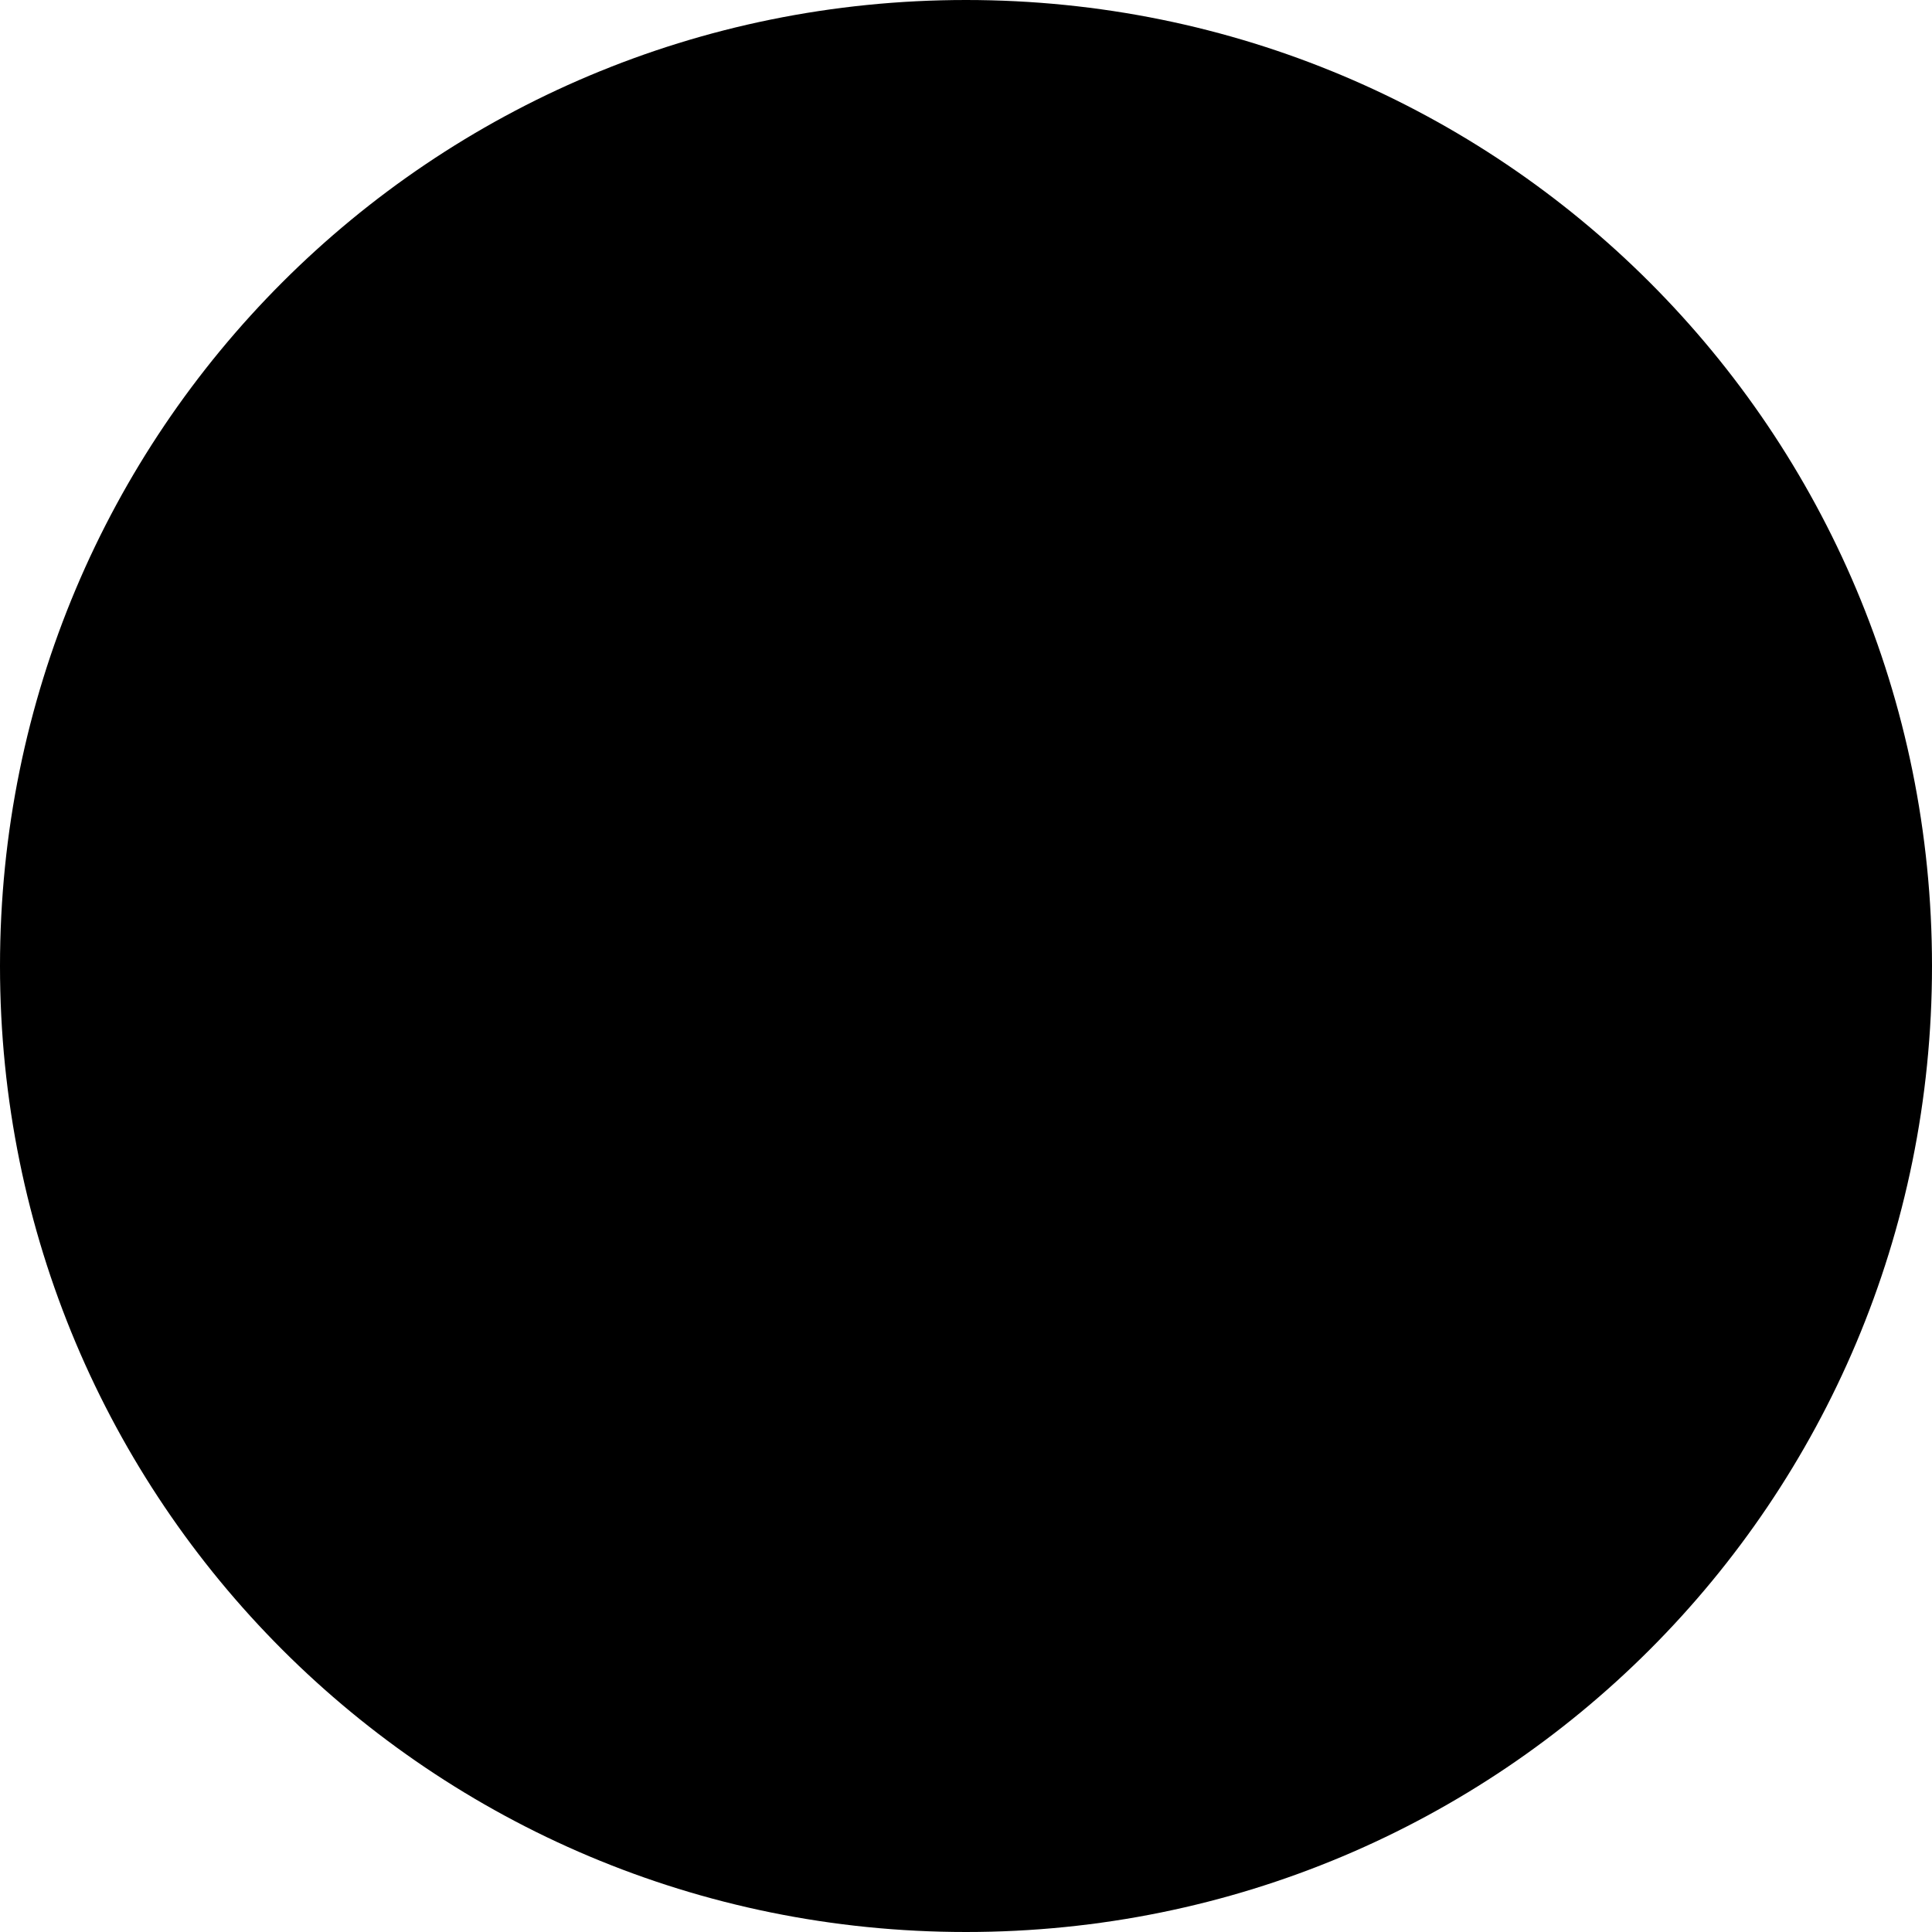
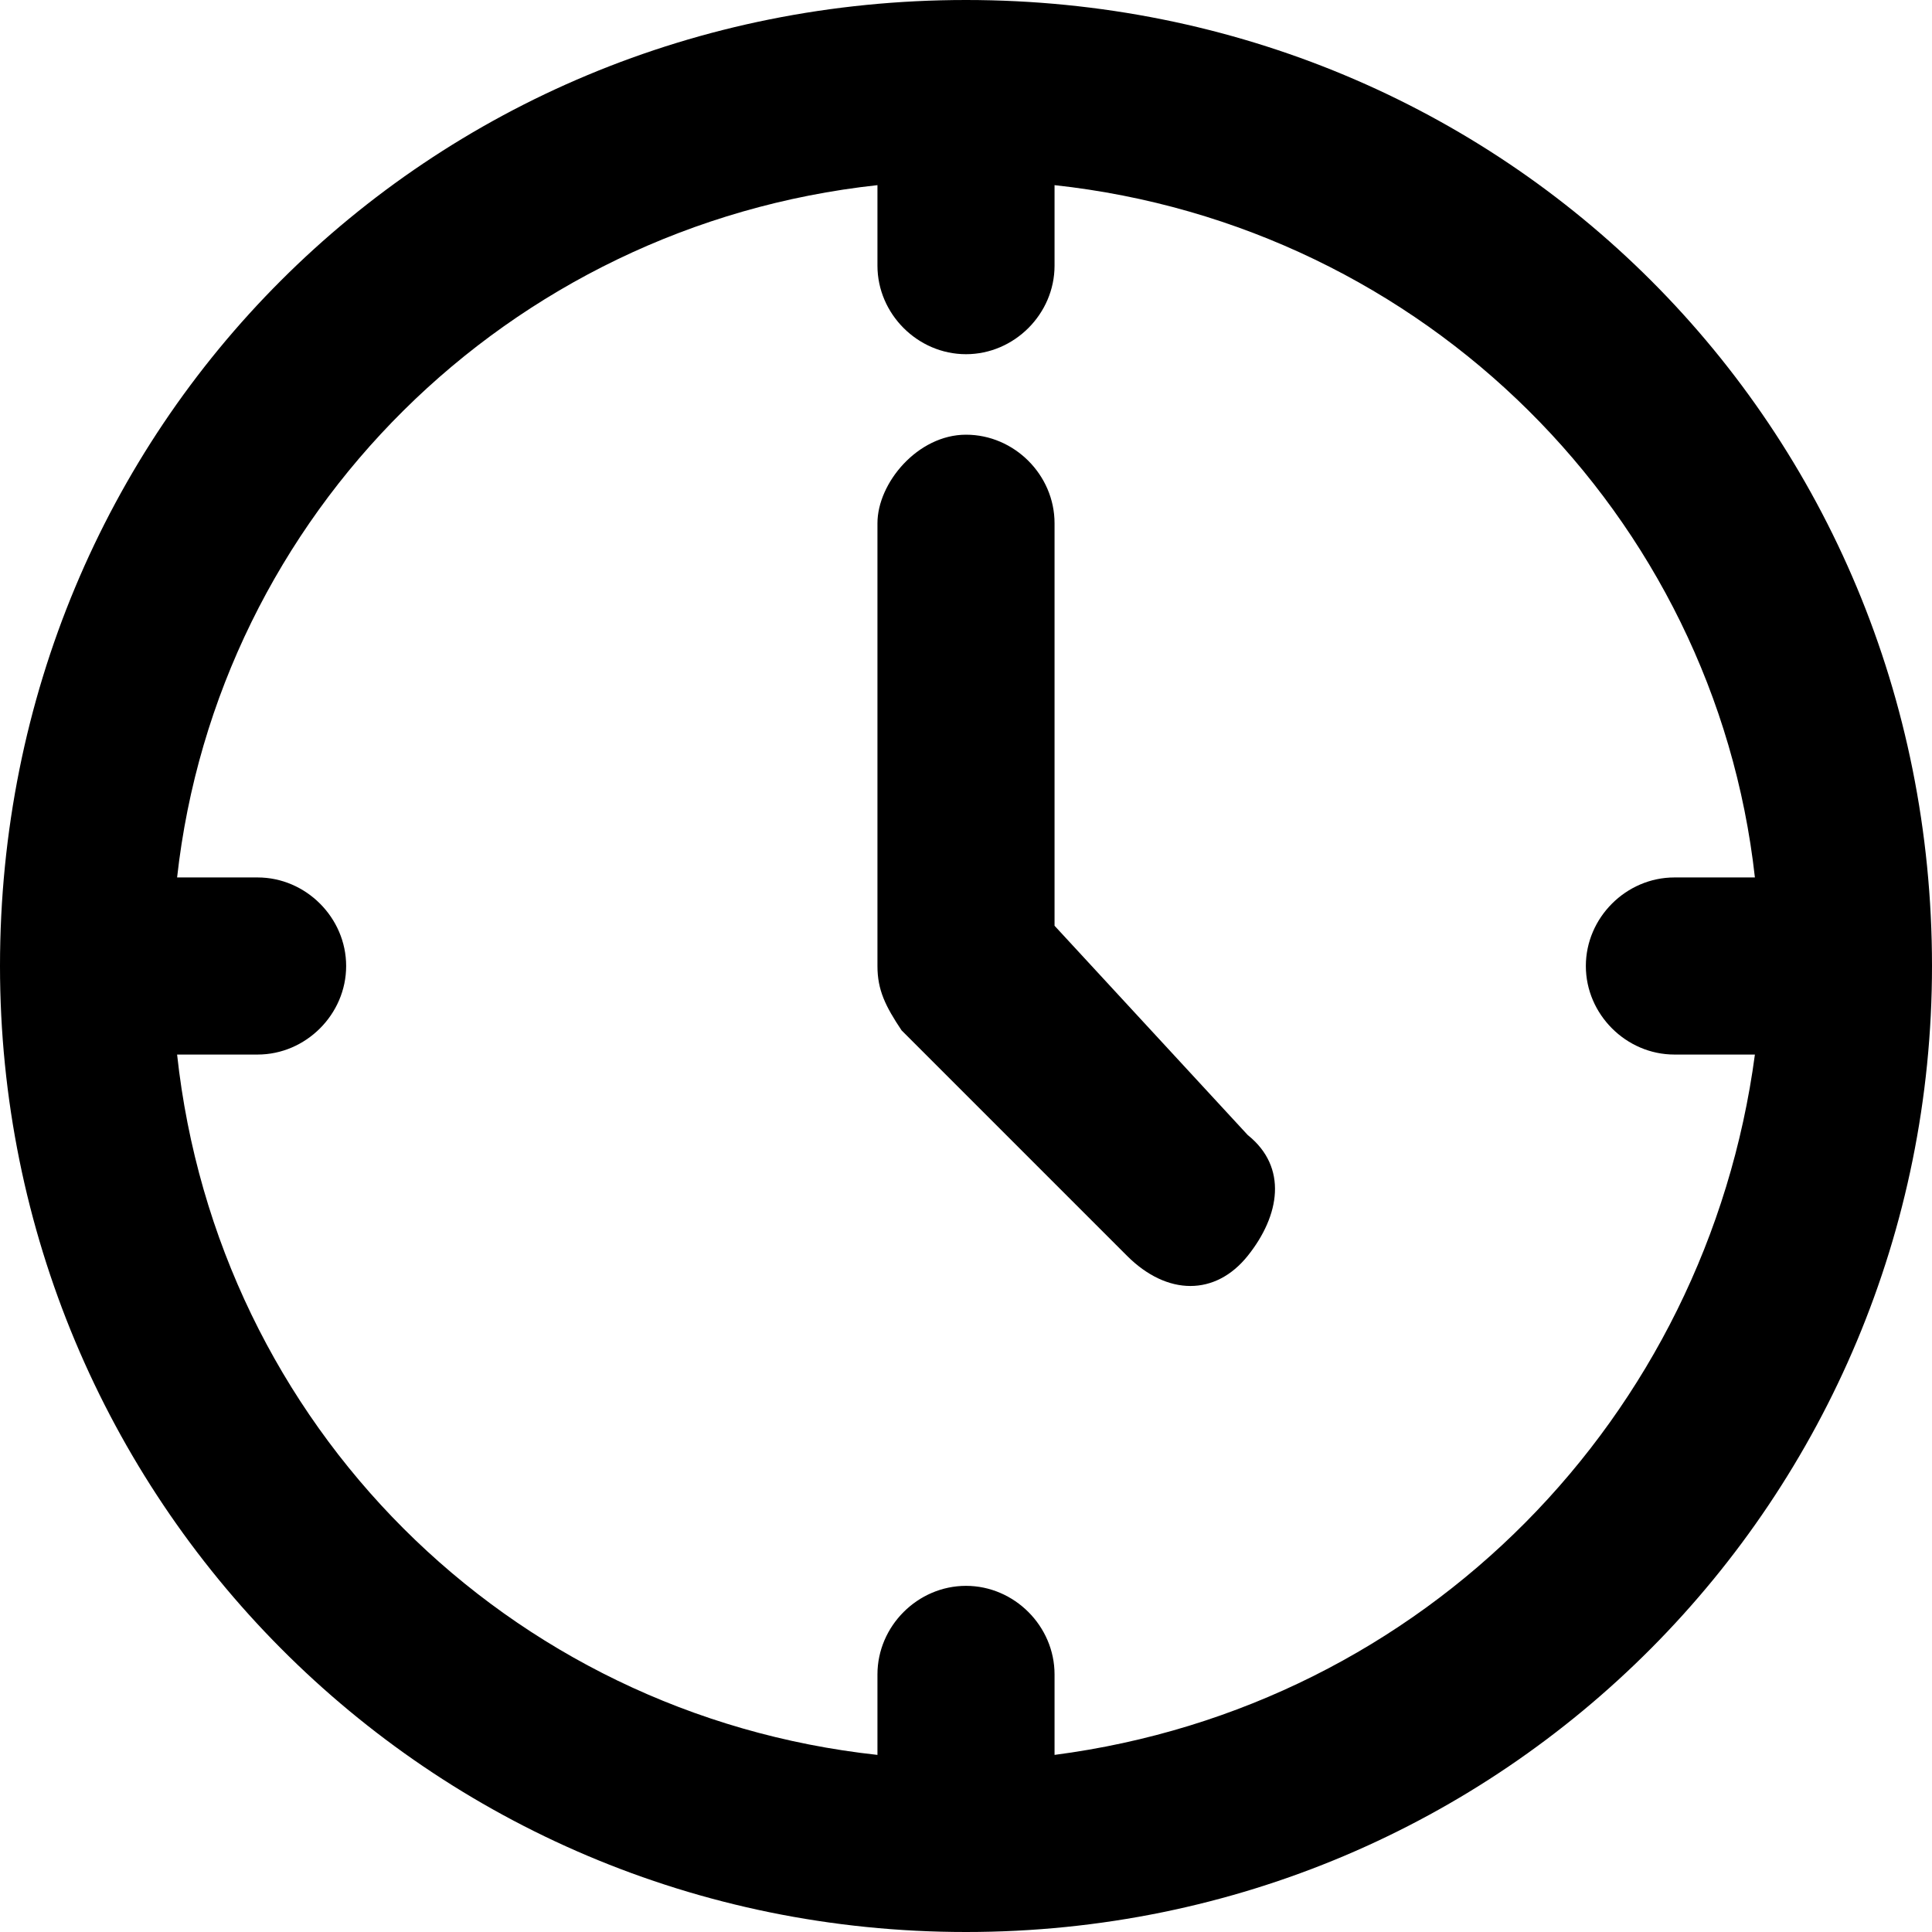
- <svg xmlns="http://www.w3.org/2000/svg" fill="currentColor" viewBox="0 0 24 24" role="img">
-   <path d="m13.102 6.551c0-.602-.5-1.102-1.102-1.102s-1.102.5-1.102 1.102v5.449c0 .301.102.551.301.75l2.75 2.75c.449.449 1.102.449 1.551 0s.449-1.102 0-1.551l-2.398-2.398zm0 0" />
-   <path d="m0 12c0 6.648 5.352 12 12 12s12-5.352 12-12-5.352-12-12-12-12 5.352-12 12zm10.898 9.75v-1.051c0-.598.5-1.098 1.102-1.098s1.102.5 1.102 1.098v1.051c4.547-.5 8.148-4.102 8.648-8.648h-1.051c-.598 0-1.098-.5-1.098-1.102s.5-1.102 1.098-1.102h1.051c-.5-4.547-4.102-8.148-8.648-8.648v1.051c0 .598-.5 1.098-1.102 1.098s-1.102-.5-1.102-1.098v-1.051c-4.547.5-8.148 4.102-8.648 8.648h1.051c.598 0 1.098.5 1.098 1.102s-.5 1.102-1.098 1.102h-1.051c.5 4.547 4.102 8.148 8.648 8.648zm0 0" />
+ <svg xmlns="http://www.w3.org/2000/svg" fill="currentColor" viewBox="0 0 24 24">
+   <g clip-rule="evenodd" fill-rule="evenodd">
+     <path d="m13.1 11.5v-5c0-.6-.5-1.1-1.1-1.1s-1.1.6-1.1 1.1v5.5c0 .3.1.5.3.8l2.8 2.8c.5.5 1.1.5 1.5 0s.5-1.1 0-1.5z" />
+     <path d="m12 0c-6.7 0-12 5.3-12 12 0 6.6 5.3 12 12 12s12-5.4 12-12c0-6.7-5.3-12-12-12zm1.1 21.8v-1c0-.6-.5-1.1-1.1-1.1s-1.1.5-1.1 1.1v1c-4.6-.5-8.2-4.1-8.7-8.7h1c.6 0 1.1-.5 1.1-1.1s-.5-1.1-1.1-1.1h-1c.5-4.5 4.1-8.1 8.7-8.6v1c0 .6.5 1.1 1.1 1.1s1.1-.5 1.1-1.1v-1c4.6.5 8.2 4.1 8.7 8.6h-1c-.6 0-1.1.5-1.1 1.1s.5 1.1 1.1 1.1h1c-.6 4.5-4.1 8.1-8.7 8.7z" />
+   </g>
</svg>
